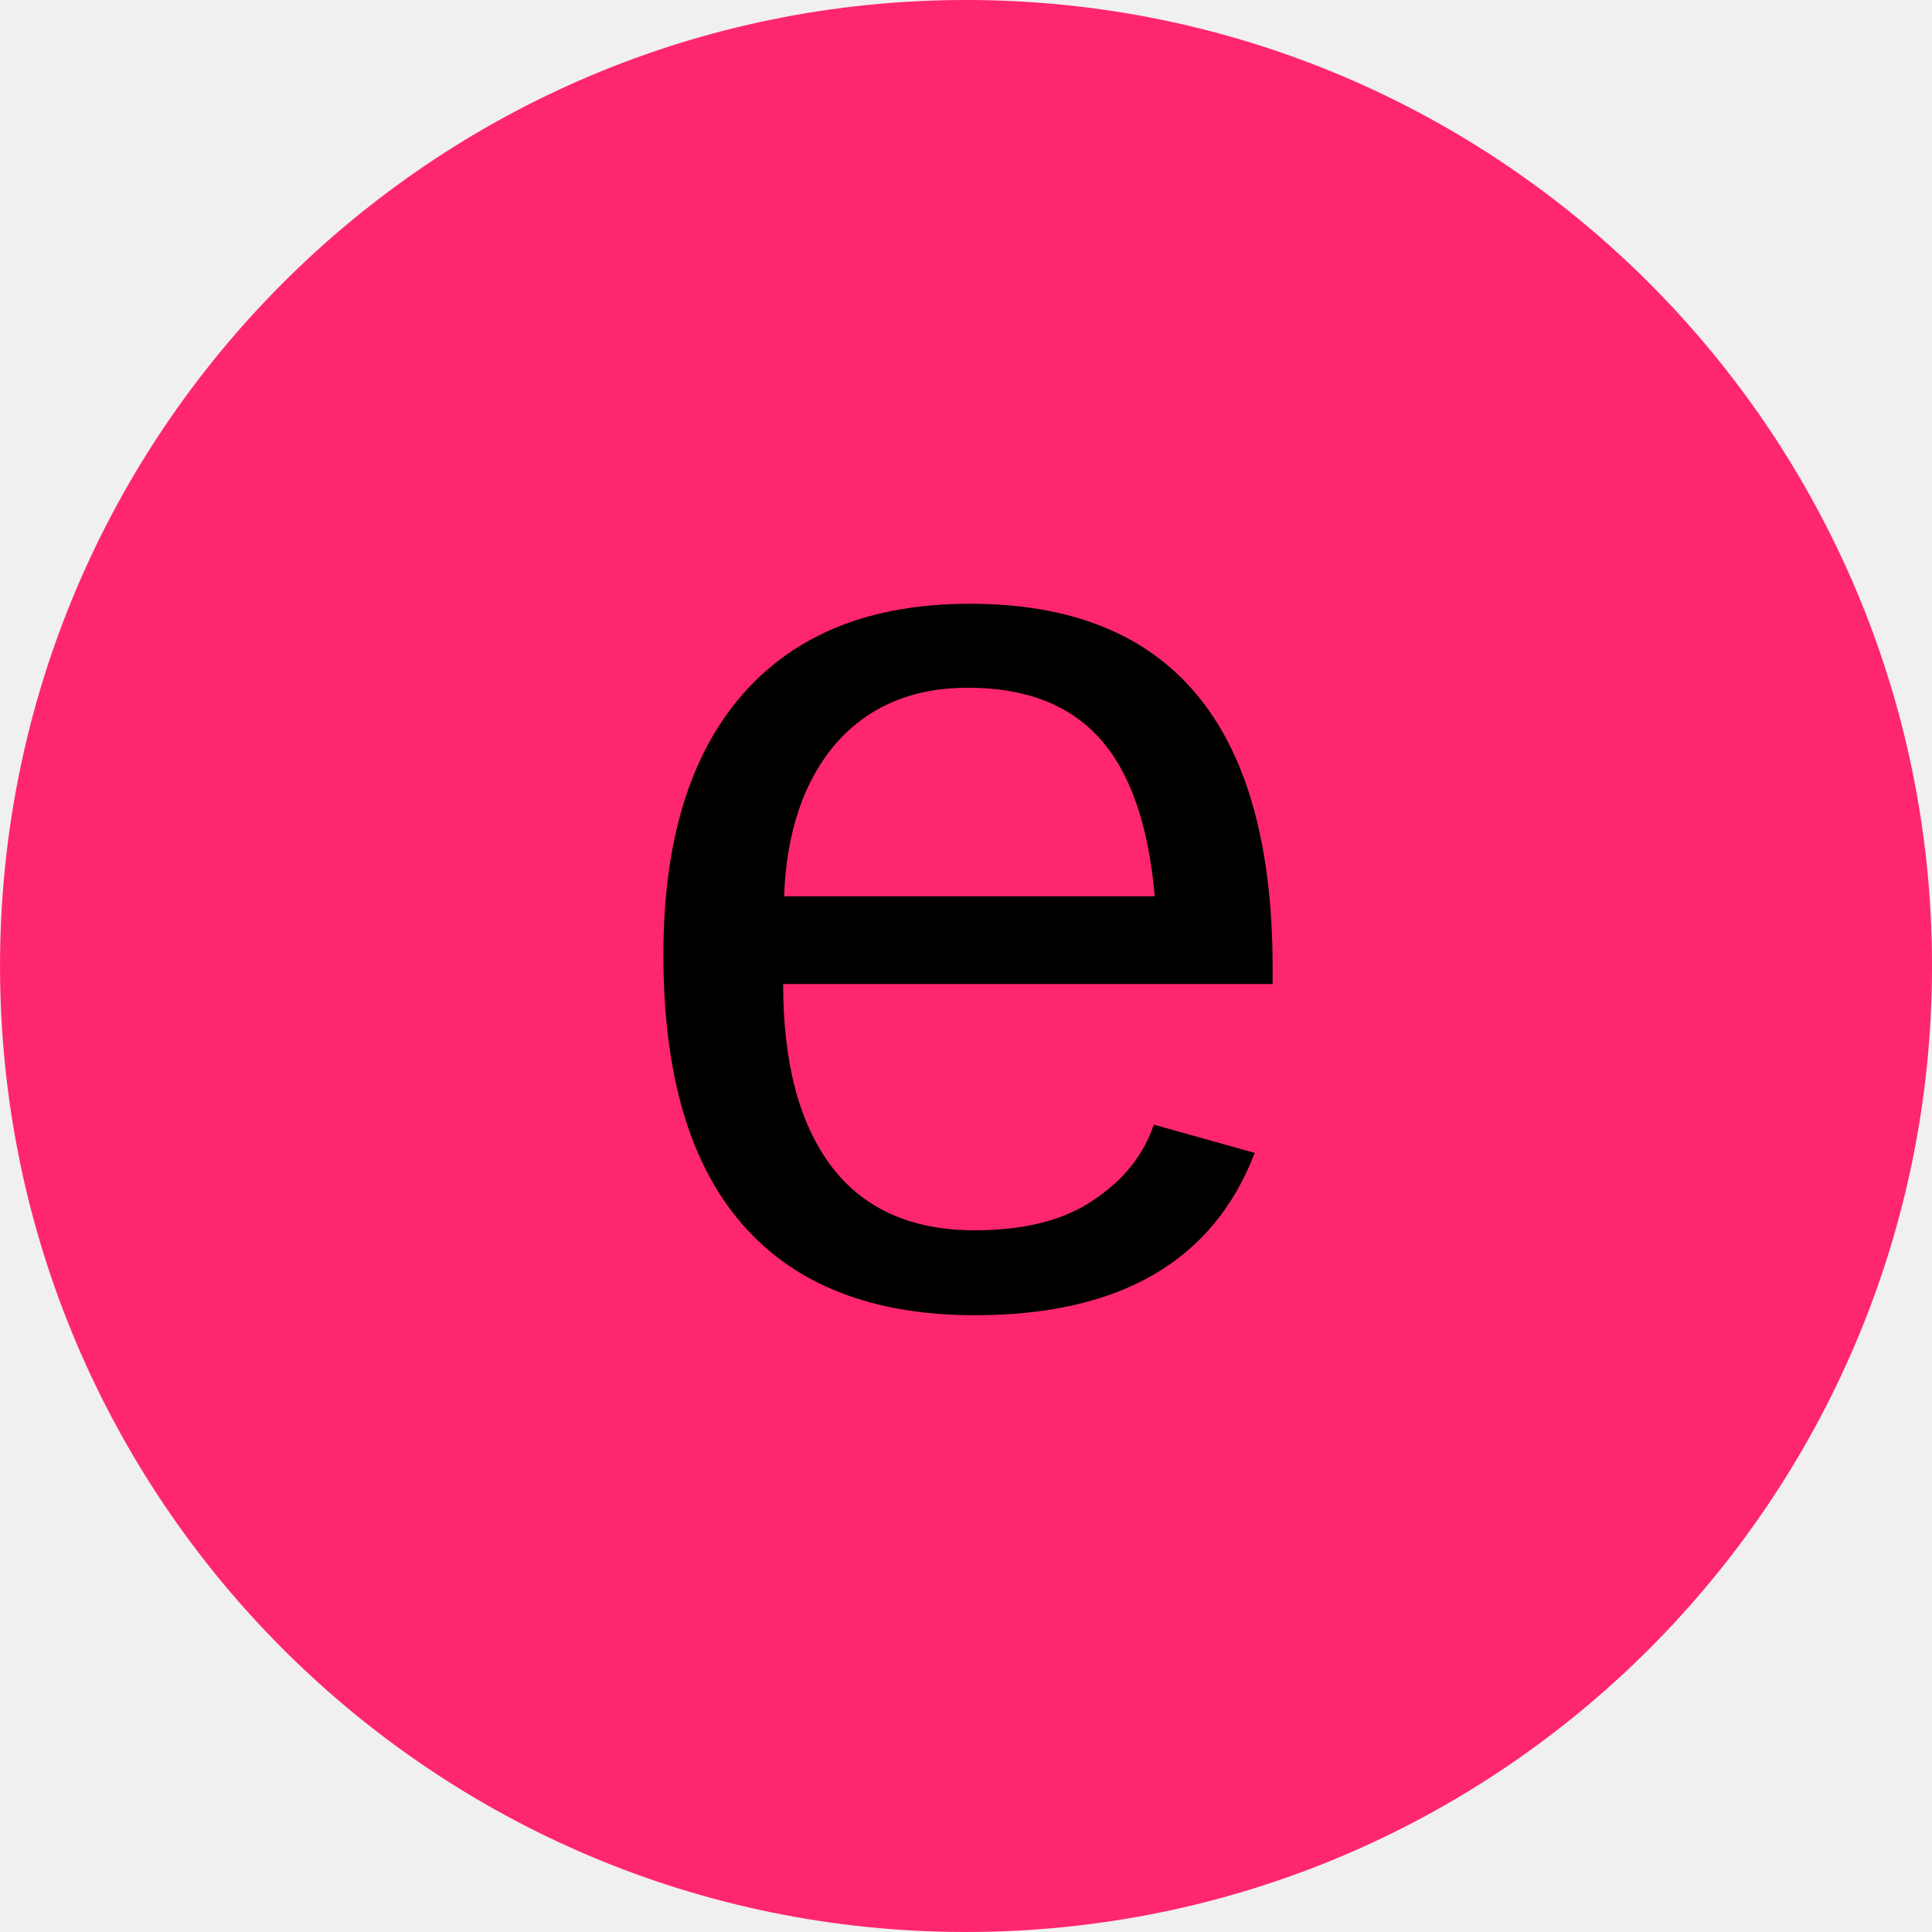
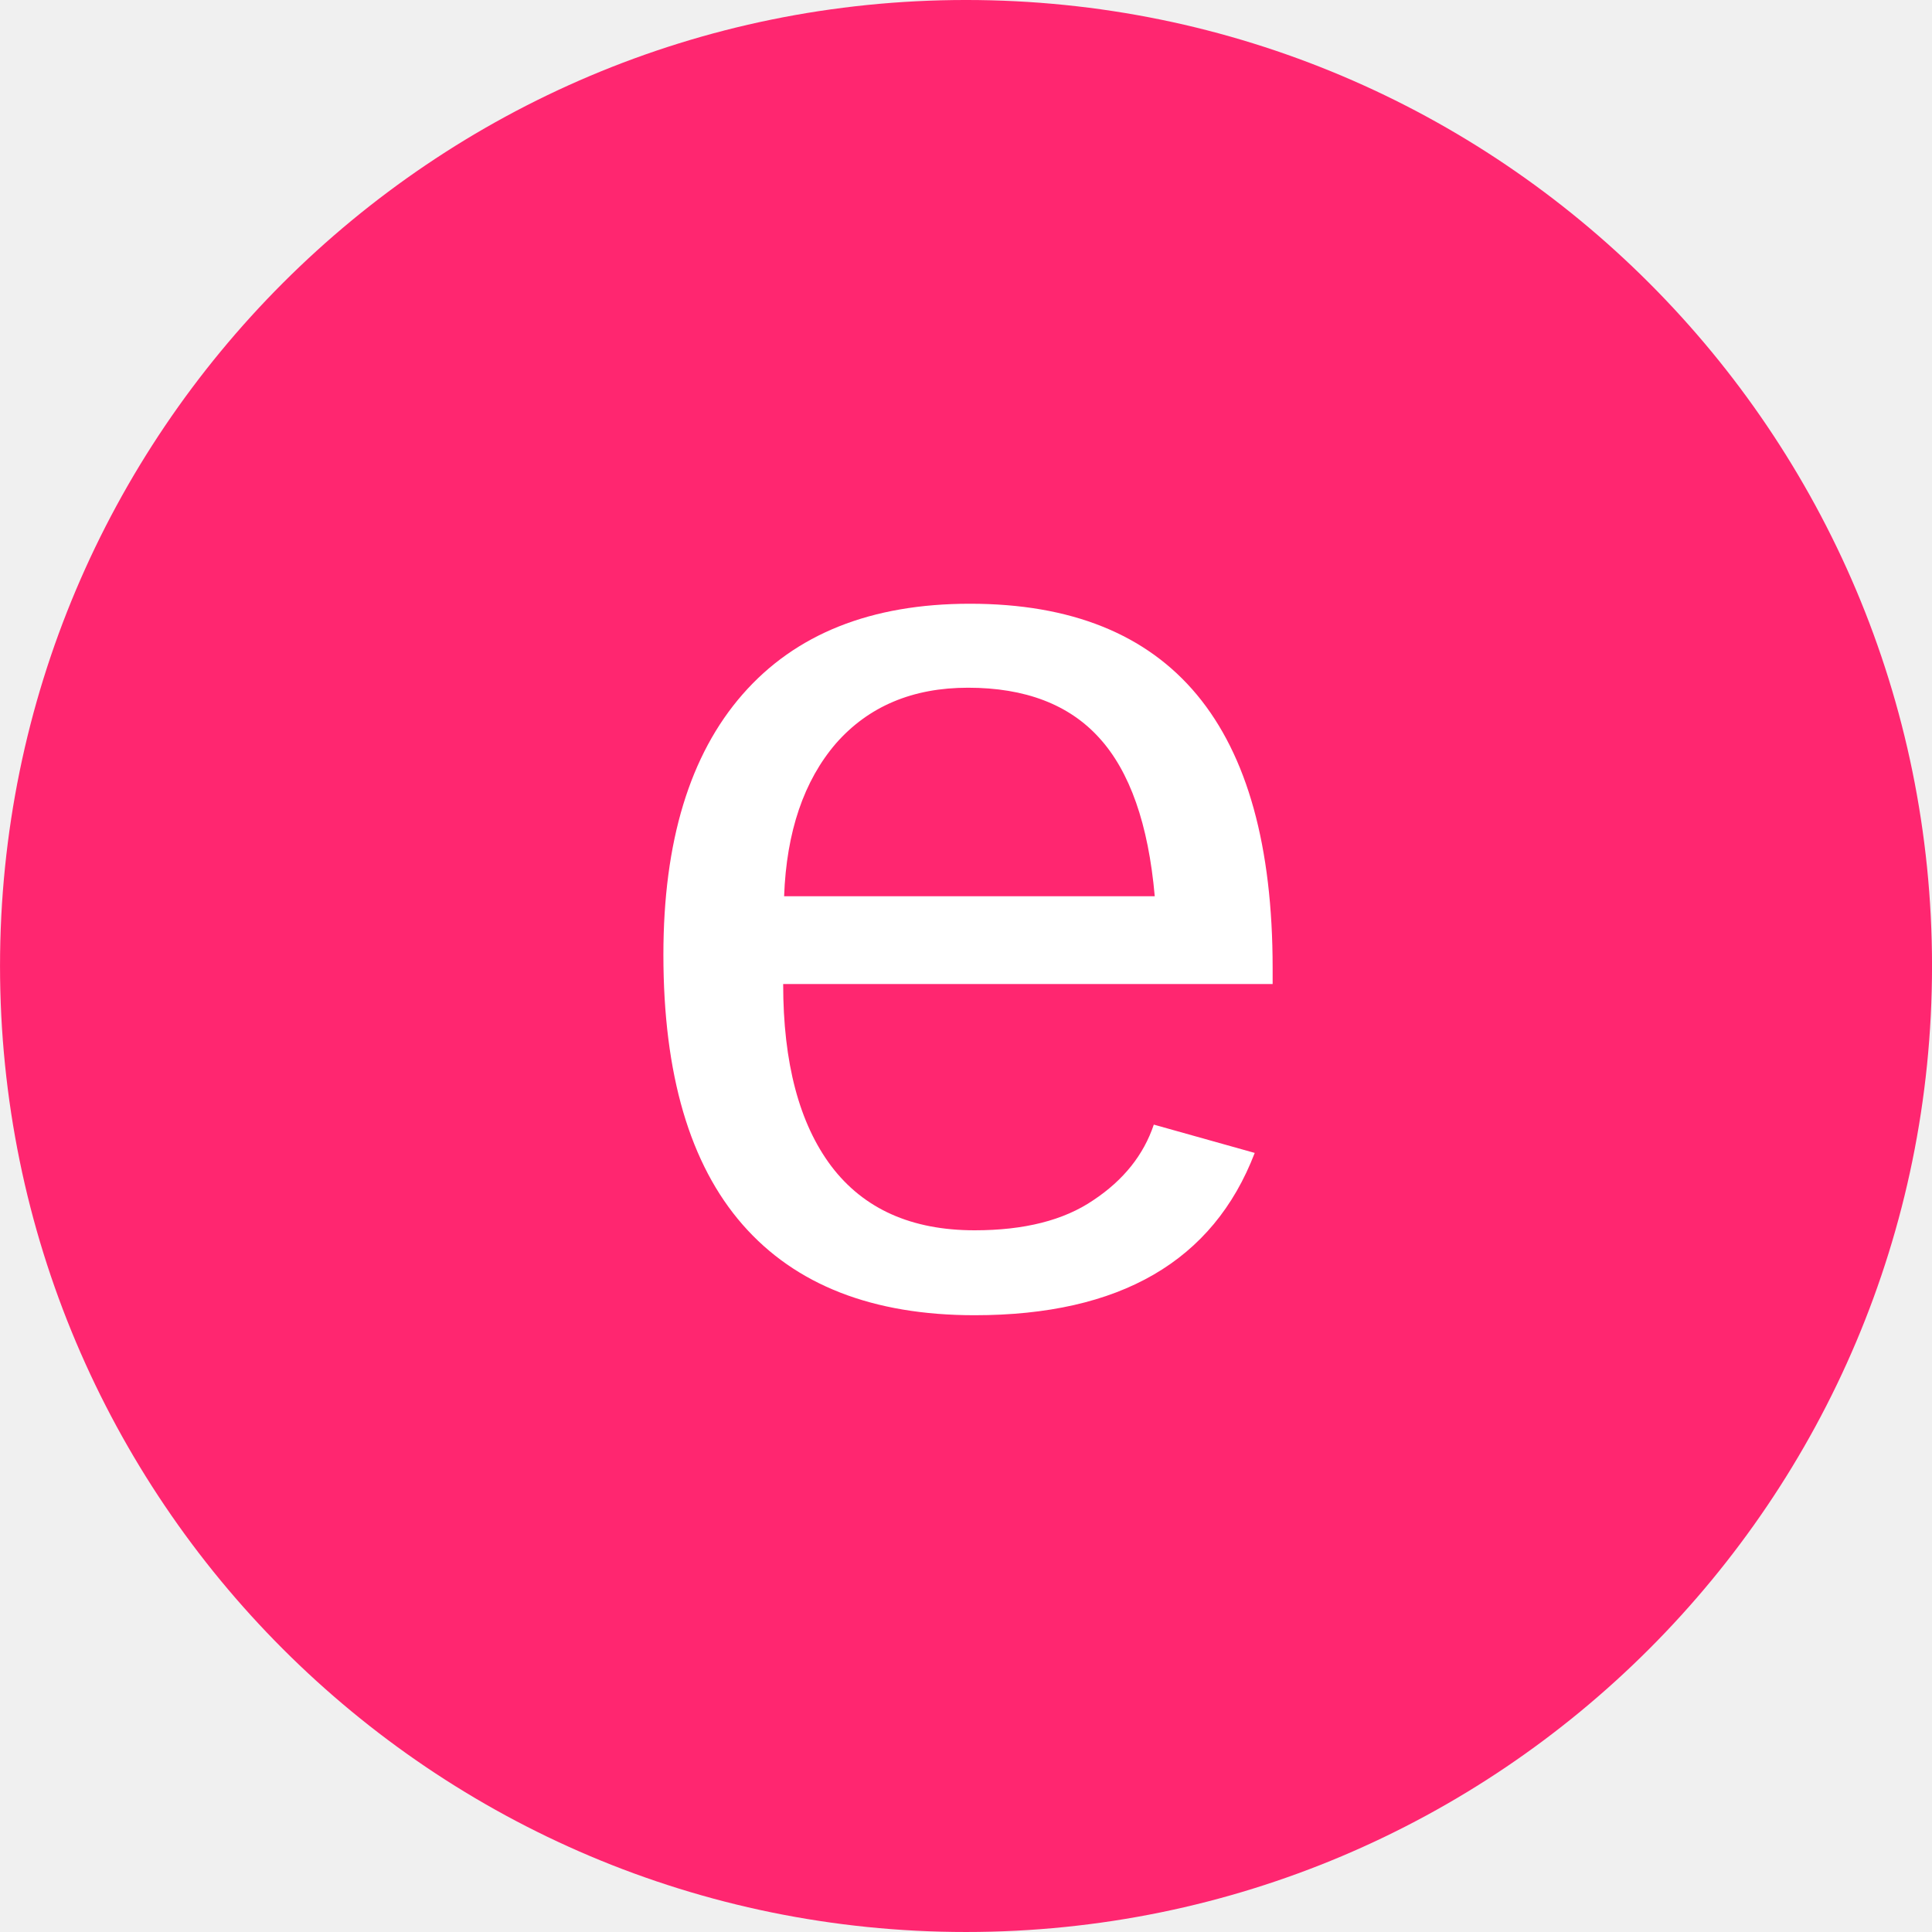
<svg xmlns="http://www.w3.org/2000/svg" width="32mm" height="32mm" viewBox="0 0 32 32" version="1.1" id="svg1542" xml:space="preserve">
  <defs id="defs1539">
    <linearGradient id="swatch8">
      <stop style="stop-color:#ff2670;stop-opacity:1;" offset="0" id="stop8" />
    </linearGradient>
    <rect x="-6.245" y="-117.092" width="504.275" height="70.255" id="rect2071" />
    <marker orient="auto" refY="0" refX="0" id="TriangleOutM-6-3-9-7-9-8-1-4" style="overflow:visible" viewBox="0 0 4.26 4.924" markerWidth="4.26" markerHeight="4.924" preserveAspectRatio="xMidYMid">
      <path id="path1092-96-1-3-93-0-2-7-4" d="M 5.77,0 -2.88,5 V -5 Z" style="fill:#e1147b;fill-opacity:1;fill-rule:evenodd;stroke:#e1147b;stroke-width:1pt;stroke-opacity:1" transform="scale(0.4)" />
    </marker>
    <marker orient="auto" refY="0" refX="0" id="TriangleOutM-6-3-9-7-9-8-1-4-4" style="overflow:visible" viewBox="0 0 4.26 4.924" markerWidth="4.26" markerHeight="4.924" preserveAspectRatio="xMidYMid">
      <path id="path1092-96-1-3-93-0-2-7-4-7" d="M 5.77,0 -2.88,5 V -5 Z" style="fill:#e1147b;fill-opacity:1;fill-rule:evenodd;stroke:#e1147b;stroke-width:1pt;stroke-opacity:1" transform="scale(0.4)" />
    </marker>
    <marker orient="auto" refY="0" refX="0" id="TriangleOutM-6-3-9-7-9-8-1-4-8" style="overflow:visible">
      <path id="path1092-96-1-3-93-0-2-7-4-0" d="M 5.77,0 -2.88,5 V -5 Z" style="fill:#e1147b;fill-opacity:1;fill-rule:evenodd;stroke:#e1147b;stroke-width:1pt;stroke-opacity:1" transform="scale(0.4)" />
    </marker>
    <marker style="overflow:visible" id="TriangleOutM-6-0" refX="0" refY="0" orient="auto">
      <path transform="scale(0.4)" style="fill:#53cbc8;fill-opacity:1;fill-rule:evenodd;stroke:#53cbc8;stroke-width:1pt;stroke-opacity:1" d="M 5.77,0 -2.88,5 V -5 Z" id="path1092-96-8" />
    </marker>
    <marker style="overflow:visible" id="TriangleOutM-6-3-2-7" refX="0" refY="0" orient="auto">
      <path transform="scale(0.4)" style="fill:#53cbc8;fill-opacity:1;fill-rule:evenodd;stroke:#53cbc8;stroke-width:1pt;stroke-opacity:1" d="M 5.77,0 -2.88,5 V -5 Z" id="path1092-96-1-6-4" />
    </marker>
    <marker orient="auto" refY="0" refX="0" id="TriangleOutM-6-3-1" style="overflow:visible">
      <path id="path1092-96-1-9" d="M 5.77,0 -2.88,5 V -5 Z" style="fill:#53cbc8;fill-opacity:1;fill-rule:evenodd;stroke:#53cbc8;stroke-width:1pt;stroke-opacity:1" transform="scale(0.4)" />
    </marker>
    <marker style="overflow:visible" id="TriangleOutM-6-0-2" refX="0" refY="0" orient="auto">
      <path transform="scale(0.4)" style="fill:#53cbc8;fill-opacity:1;fill-rule:evenodd;stroke:#53cbc8;stroke-width:1pt;stroke-opacity:1" d="M 5.77,0 -2.88,5 V -5 Z" id="path1092-96-8-5" />
    </marker>
    <marker style="overflow:visible" id="TriangleOutM-6-3-2-7-1" refX="0" refY="0" orient="auto">
      <path transform="scale(0.4)" style="fill:#53cbc8;fill-opacity:1;fill-rule:evenodd;stroke:#53cbc8;stroke-width:1pt;stroke-opacity:1" d="M 5.77,0 -2.88,5 V -5 Z" id="path1092-96-1-6-4-1" />
    </marker>
    <marker orient="auto" refY="0" refX="0" id="TriangleOutM-6-3-1-2" style="overflow:visible">
      <path id="path1092-96-1-9-0" d="M 5.77,0 -2.88,5 V -5 Z" style="fill:#53cbc8;fill-opacity:1;fill-rule:evenodd;stroke:#53cbc8;stroke-width:1pt;stroke-opacity:1" transform="scale(0.4)" />
    </marker>
    <marker orient="auto" refY="0" refX="0" id="TriangleOutM-6-3-9-7-9-8-1-4-49" style="overflow:visible" viewBox="0 0 4.26 4.924" markerWidth="4.26" markerHeight="4.924" preserveAspectRatio="xMidYMid">
      <path id="path1092-96-1-3-93-0-2-7-4-2" d="M 5.77,0 -2.88,5 V -5 Z" style="fill:#e1147b;fill-opacity:1;fill-rule:evenodd;stroke:#e1147b;stroke-width:1pt;stroke-opacity:1" transform="scale(0.4)" />
    </marker>
    <marker orient="auto" refY="0" refX="0" id="TriangleOutM-6-3-9-7-9-8-1-4-4-2" style="overflow:visible" viewBox="0 0 4.26 4.924" markerWidth="4.26" markerHeight="4.924" preserveAspectRatio="xMidYMid">
      <path id="path1092-96-1-3-93-0-2-7-4-7-7" d="M 5.77,0 -2.88,5 V -5 Z" style="fill:#e1147b;fill-opacity:1;fill-rule:evenodd;stroke:#e1147b;stroke-width:1pt;stroke-opacity:1" transform="scale(0.4)" />
    </marker>
    <marker orient="auto" refY="0" refX="0" id="TriangleOutM-6-3-9-7-9-8-1-4-8-4" style="overflow:visible" viewBox="0 0 4.26 4.924" markerWidth="4.26" markerHeight="4.924" preserveAspectRatio="xMidYMid">
      <path id="path1092-96-1-3-93-0-2-7-4-0-8" d="M 5.77,0 -2.88,5 V -5 Z" style="fill:#e1147b;fill-opacity:1;fill-rule:evenodd;stroke:#e1147b;stroke-width:1pt;stroke-opacity:1" transform="scale(0.4)" />
    </marker>
    <marker orient="auto" refY="0" refX="0" id="TriangleOutM-6-3-9-7-9-8-1-4-8-4-9" style="overflow:visible" viewBox="0 0 4.26 4.924" markerWidth="4.26" markerHeight="4.924" preserveAspectRatio="xMidYMid">
      <path id="path1092-96-1-3-93-0-2-7-4-0-8-9" d="M 5.77,0 -2.88,5 V -5 Z" style="fill:#e1147b;fill-opacity:1;fill-rule:evenodd;stroke:#e1147b;stroke-width:1pt;stroke-opacity:1" transform="scale(0.4)" />
    </marker>
    <marker orient="auto" refY="0" refX="0" style="overflow:visible" viewBox="0 0 4.26 4.924" markerWidth="4.26" markerHeight="4.924" preserveAspectRatio="xMidYMid" id="TriangleOutM-6-3-9-7-9-8-1-4-8-48328">
      <path id="path1092-96-1-3-93-0-2-7-4-0-8-1" d="M 5.77,0 -2.88,5 V -5 Z" style="fill:#ff2670;fill-opacity:1;fill-rule:evenodd;stroke:#000000;stroke-width:1pt;stroke-opacity:1" transform="scale(0.4)" />
    </marker>
    <marker orient="auto" refY="0" refX="0" style="overflow:visible" viewBox="0 0 4.26 4.924" markerWidth="4.26" markerHeight="4.924" preserveAspectRatio="xMidYMid" id="TriangleOutM-6-3-9-7-9-8-1-4-8-483282145">
      <path id="path1092-96-1-3-93-0-2-7-4-0-8-1-1" d="M 5.77,0 -2.88,5 V -5 Z" style="fill:#ff2670;fill-opacity:1;fill-rule:evenodd;stroke:#ff2670;stroke-width:1pt;stroke-opacity:1" transform="scale(0.4)" />
    </marker>
    <marker orient="auto" refY="0" refX="0" style="overflow:visible" id="TriangleOutM-6-3-9-7-9-8-1-4-84870">
      <path id="path1092-96-1-3-93-0-2-7-4-0-1" d="M 5.77,0 -2.88,5 V -5 Z" style="fill:#ff2670;fill-opacity:1;fill-rule:evenodd;stroke:#ff2670;stroke-width:1pt;stroke-opacity:1" transform="scale(0.4)" />
    </marker>
    <marker orient="auto" refY="0" refX="0" style="overflow:visible" viewBox="0 0 4.26 4.924" markerWidth="4.26" markerHeight="4.924" preserveAspectRatio="xMidYMid" id="TriangleOutM-6-3-9-7-9-8-1-4-43804">
      <path id="path1092-96-1-3-93-0-2-7-4-7-1" d="M 5.77,0 -2.88,5 V -5 Z" style="fill:#ff2670;fill-opacity:1;fill-rule:evenodd;stroke:#ff2670;stroke-width:1pt;stroke-opacity:1" transform="scale(0.4)" />
    </marker>
    <marker orient="auto" refY="0" refX="0" style="overflow:visible" viewBox="0 0 4.26 4.924" markerWidth="4.26" markerHeight="4.924" preserveAspectRatio="xMidYMid" id="TriangleOutM-6-3-9-7-9-8-1-4-499713">
      <path id="path1092-96-1-3-93-0-2-7-4-2-1" d="M 5.77,0 -2.88,5 V -5 Z" style="fill:#ff2670;fill-opacity:1;fill-rule:evenodd;stroke:#ff2670;stroke-width:1pt;stroke-opacity:1" transform="scale(0.4)" />
    </marker>
    <marker orient="auto" refY="0" refX="0" style="overflow:visible" viewBox="0 0 4.26 4.924" markerWidth="4.26" markerHeight="4.924" preserveAspectRatio="xMidYMid" id="TriangleOutM-6-3-9-7-9-8-1-4-4-28983">
      <path id="path1092-96-1-3-93-0-2-7-4-7-7-1" d="M 5.77,0 -2.88,5 V -5 Z" style="fill:#ff2670;fill-opacity:1;fill-rule:evenodd;stroke:#ff2670;stroke-width:1pt;stroke-opacity:1" transform="scale(0.4)" />
    </marker>
    <marker orient="auto" refY="0" refX="0" style="overflow:visible" viewBox="0 0 4.26 4.924" markerWidth="4.26" markerHeight="4.924" preserveAspectRatio="xMidYMid" id="TriangleOutM-6-3-9-7-9-8-1-4-8-41829">
      <path id="path1092-96-1-3-93-0-2-7-4-0-8-1-1-1" d="M 5.77,0 -2.88,5 V -5 Z" style="fill:#ff2670;fill-opacity:1;fill-rule:evenodd;stroke:#ff2670;stroke-width:1pt;stroke-opacity:1" transform="scale(0.4)" />
    </marker>
    <marker orient="auto" refY="0" refX="0" style="overflow:visible" viewBox="0 0 4.26 4.924" markerWidth="4.26" markerHeight="4.924" preserveAspectRatio="xMidYMid" id="TriangleOutM-6-3-9-7-9-8-1-4-8-483282145-8">
      <path id="path1092-96-1-3-93-0-2-7-4-0-8-1-1-6" d="M 5.77,0 -2.88,5 V -5 Z" style="fill:#ff2670;fill-opacity:1;fill-rule:evenodd;stroke:#ff2670;stroke-width:1pt;stroke-opacity:1" transform="scale(0.4)" />
    </marker>
  </defs>
  <g id="layer1" transform="translate(-54.02557,-52.06409)">
    <text xml:space="preserve" transform="matrix(0.2645833,0,0,0.2645833,-47.91655,0.4130733)" id="text2069" style="font-size:40px;line-height:1.25;font-family:sans-serif;letter-spacing:0px;white-space:pre;shape-inside:url(#rect2071);display:inline" />
    <circle style="fill:#ff2670;fill-opacity:1;stroke:#ff2670;stroke-width:0;stroke-dasharray:none;stroke-opacity:1" id="path5-3-0-6" cx="70.026" cy="68.064" r="16" />
    <text id="text1188-9-1-5-60-3-1" y="73.627" x="64.111" style="font-style:normal;font-variant:normal;font-weight:normal;font-stretch:normal;font-size:21.528px;line-height:1.25;font-family:Arial;-inkscape-font-specification:'Arial, Normal';font-variant-ligatures:normal;font-variant-caps:normal;font-variant-numeric:normal;font-variant-east-asian:normal;fill:#ff2670;fill-opacity:1;stroke:#ff2670;stroke-width:0.897;stroke-opacity:1" xml:space="preserve" transform="scale(0.9997263,1.000274)">
-       <tspan style="font-style:normal;font-variant:normal;font-weight:normal;font-stretch:normal;font-size:21.528px;font-family:Arial;-inkscape-font-specification:'Arial, Normal';font-variant-ligatures:normal;font-variant-caps:normal;font-variant-numeric:normal;font-variant-east-asian:normal;fill:#000000;fill-opacity:1;stroke:none;stroke-width:0.897;stroke-opacity:1" y="73.627" x="64.111" id="tspan3453-5-4-0-4">e</tspan>
+       <tspan style="font-style:normal;font-variant:normal;font-weight:normal;font-stretch:normal;font-size:21.528px;font-family:Arial;-inkscape-font-specification:'Arial, Normal';font-variant-ligatures:normal;font-variant-caps:normal;font-variant-numeric:normal;font-variant-east-asian:normal;fill:#ffffff;fill-opacity:1;stroke:none;stroke-width:0.897;stroke-opacity:1" y="73.627" x="64.111" id="tspan3453-5-4-0-4">e</tspan>
    </text>
  </g>
</svg>
